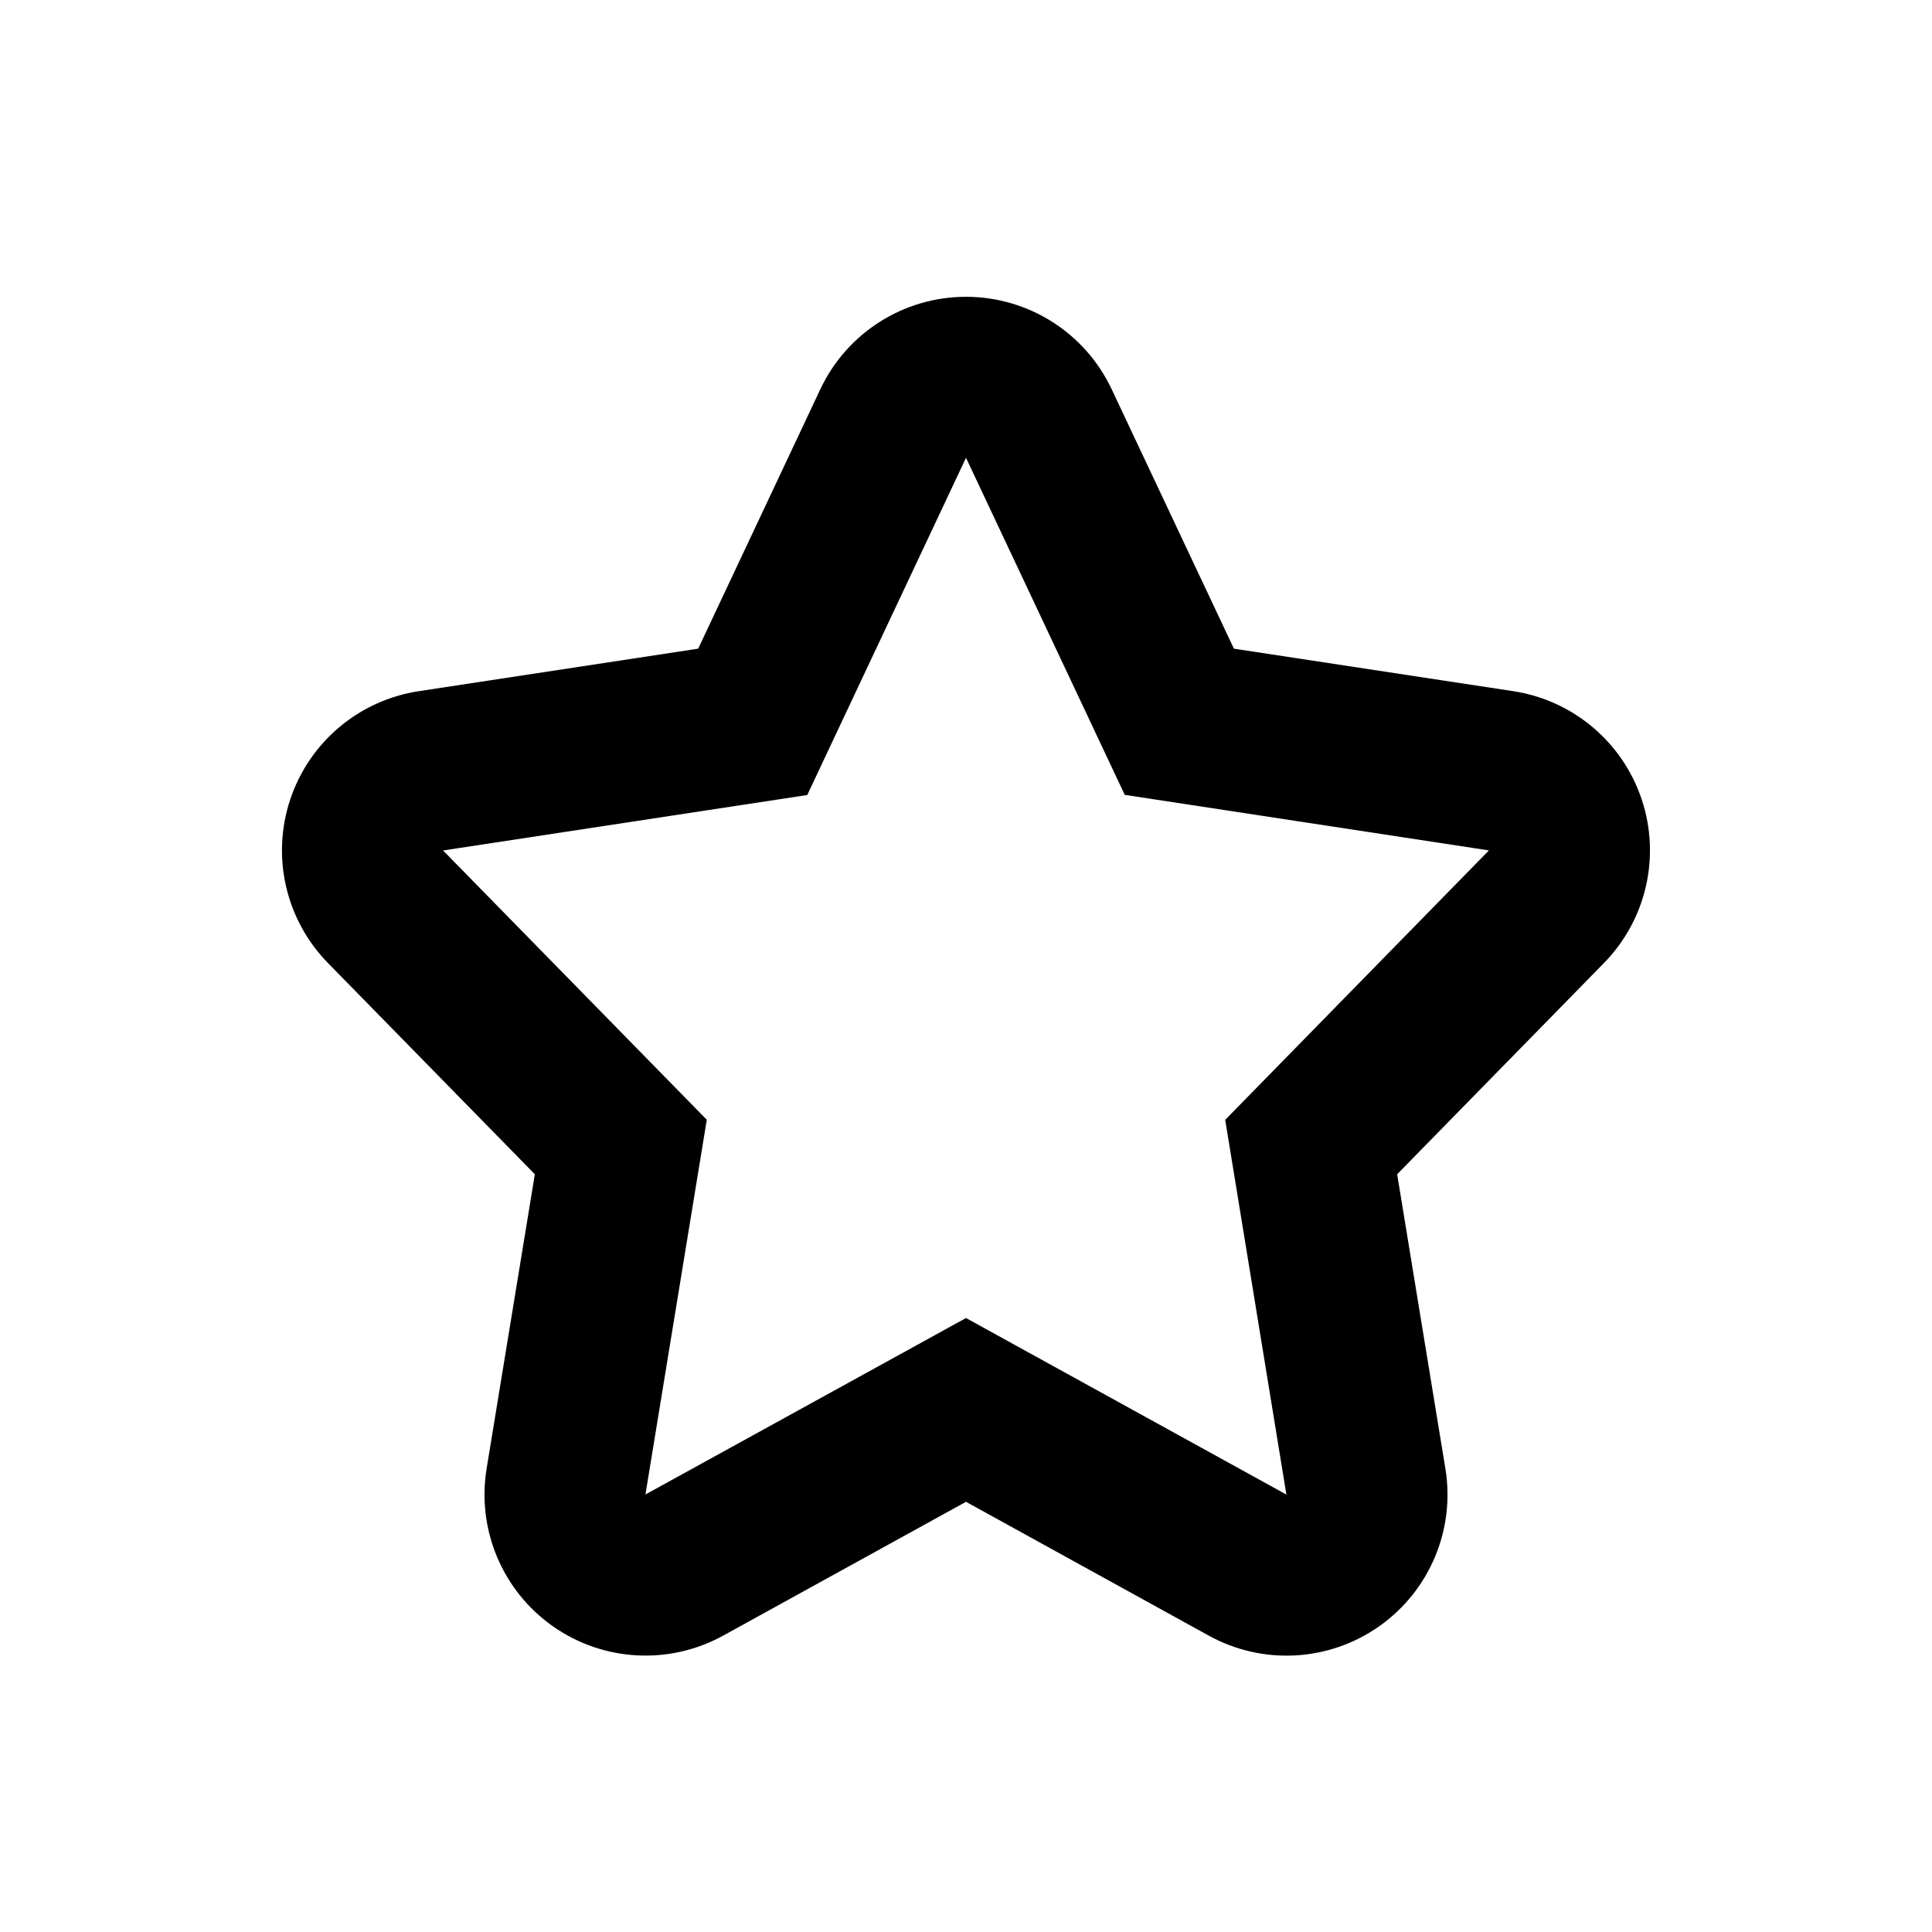
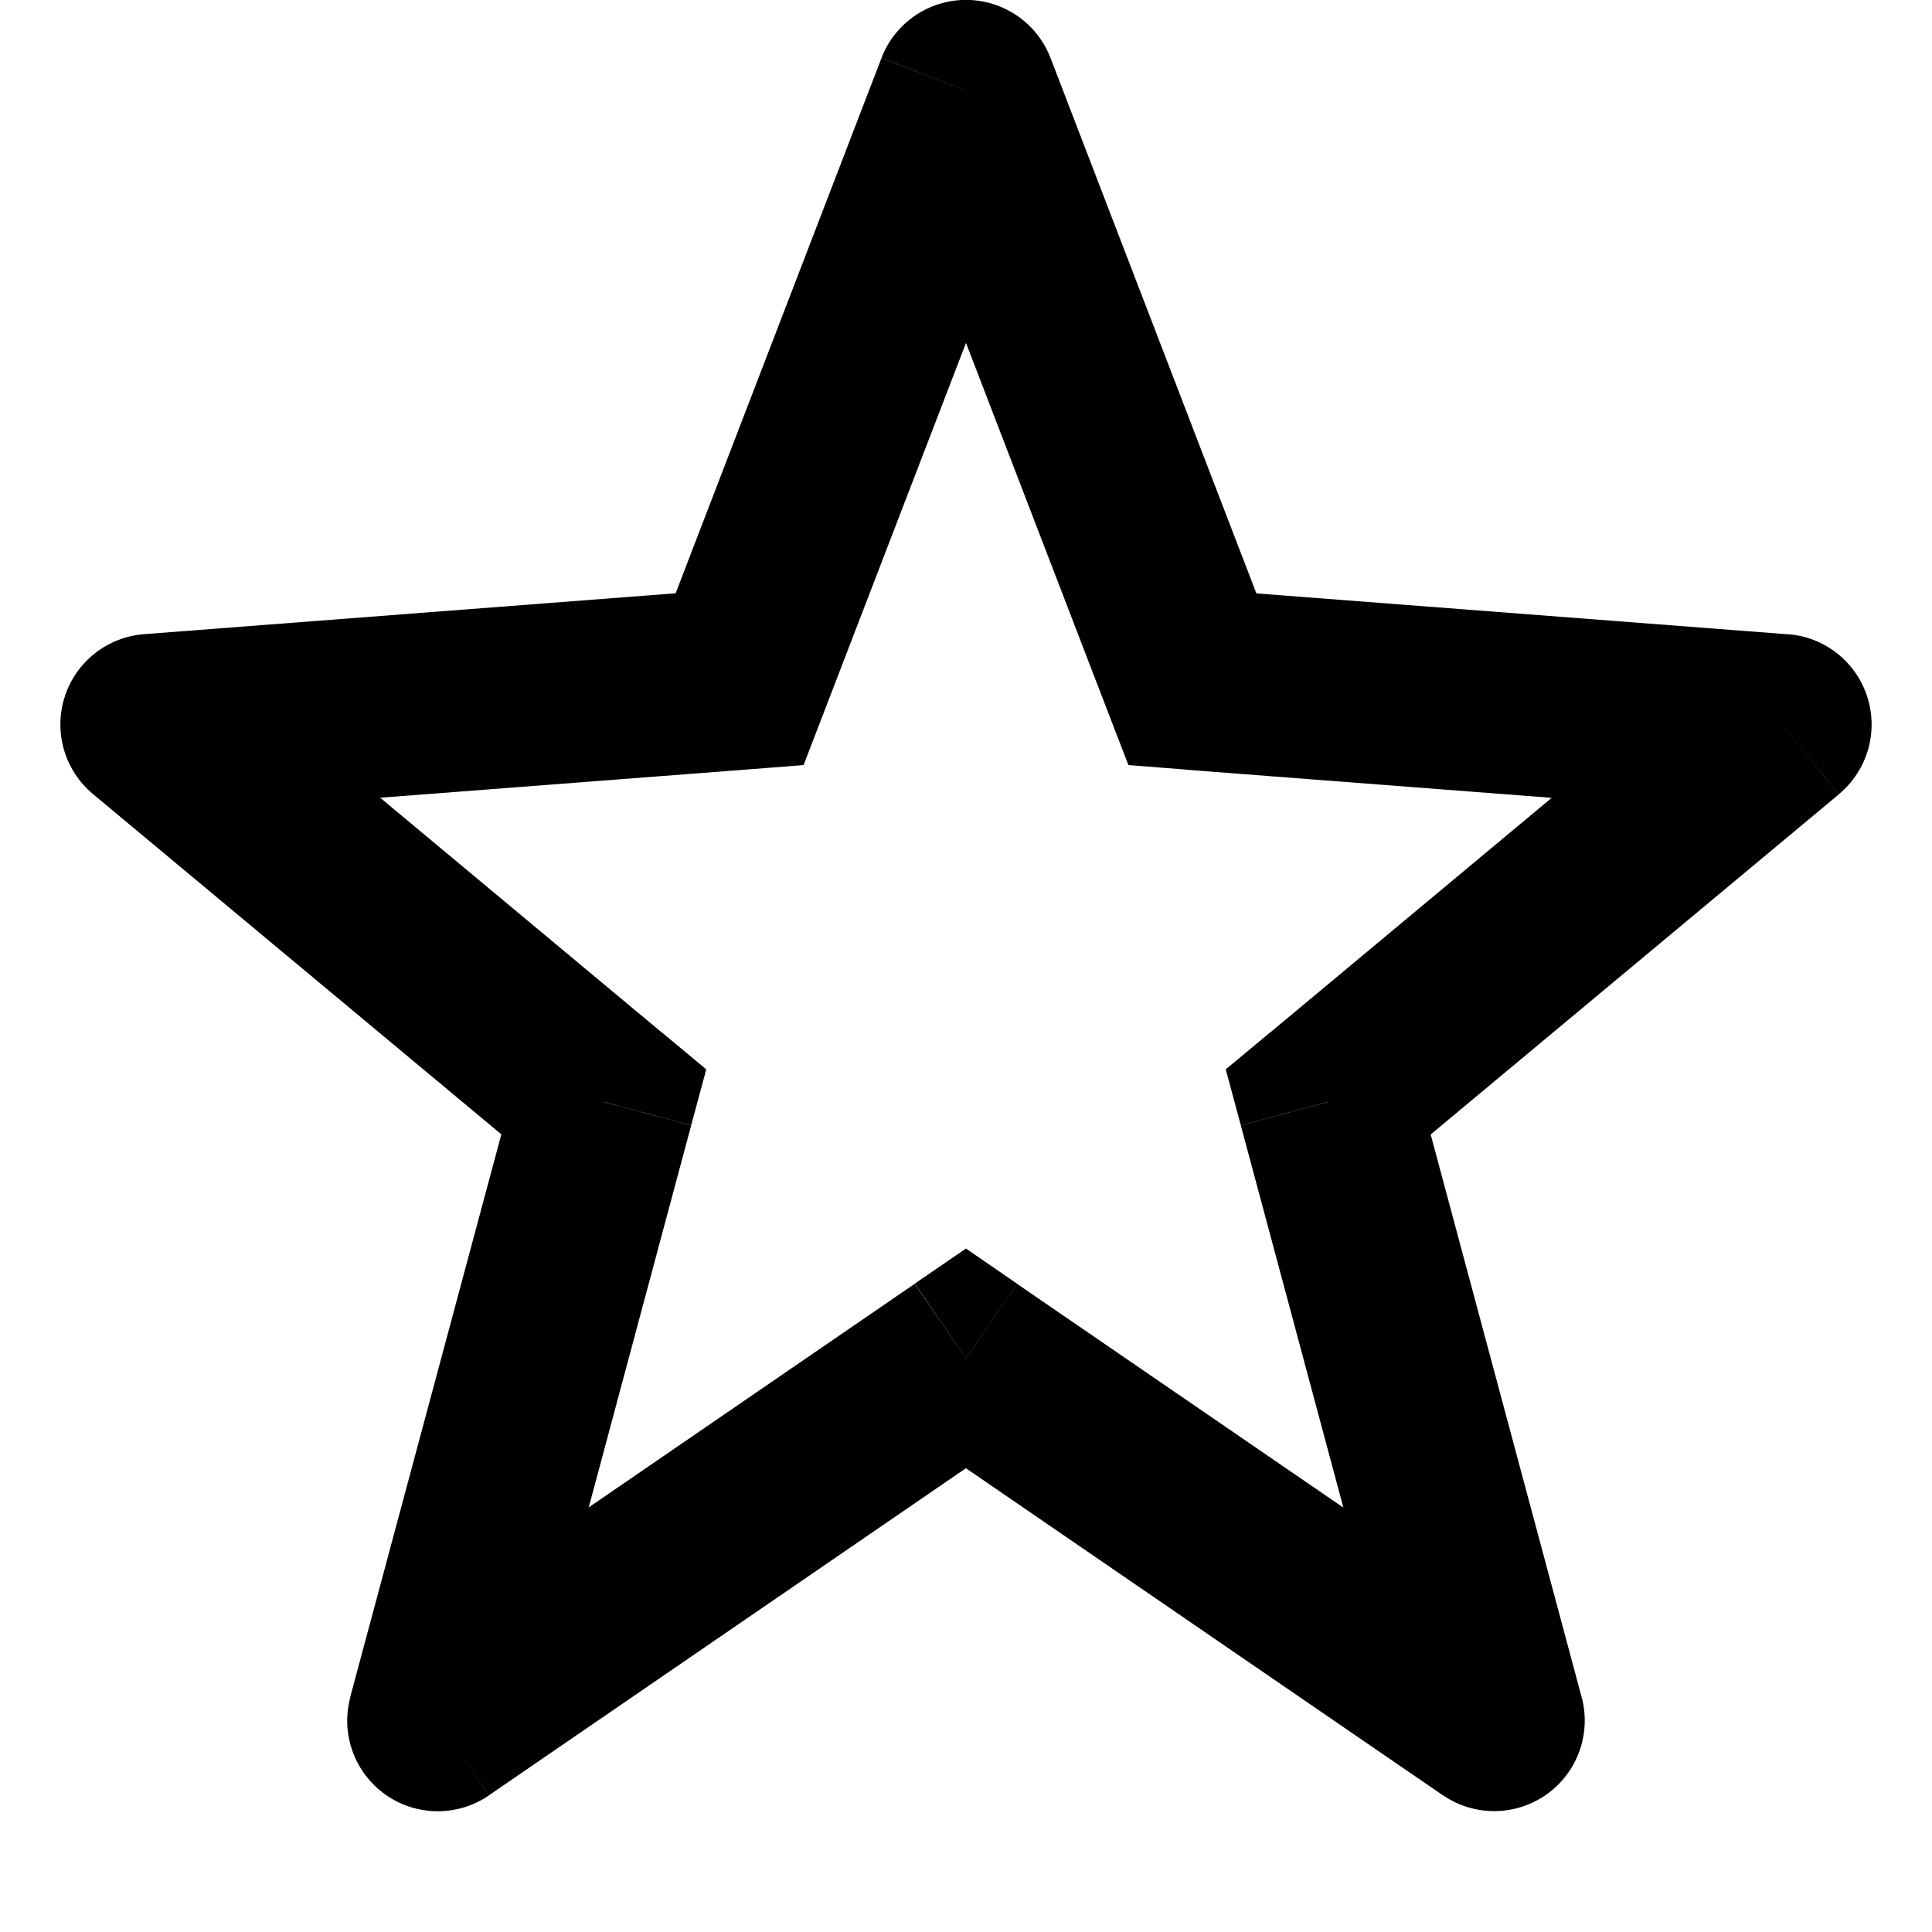
- <svg xmlns="http://www.w3.org/2000/svg" width="24" height="24" viewBox="0 0 24 24" role="presentation">
-   <path fill="currentColor" d="m12 16.373 3.98 2.193-.76-4.655 3.276-3.347-4.524-.69L12 5.687l-1.972 4.189-4.524.689L8.78 13.91l-.762 4.655zm0 2.283-3.016 1.662a2 2 0 0 1-2.939-2.075l.599-3.656-2.57-2.624a2 2 0 0 1 1.129-3.377l3.47-.528 1.518-3.224a2 2 0 0 1 3.618 0l1.519 3.224 3.47.528a2 2 0 0 1 1.127 3.377l-2.569 2.624.599 3.656a2 2 0 0 1-2.94 2.075z" />
+ <svg xmlns="http://www.w3.org/2000/svg" fill="none" viewBox="0 0 16 16" role="presentation" class="css-1rmmprl">
+   <path fill="currentcolor" d="m8 11.25.424-.618L8 10.34l-.424.29zm-4.375 3-.724-.194a.75.75 0 0 0 1.148.813zM5 9.125l.724.194.125-.463-.369-.307zM1.25 6l-.058-.748A.75.75 0 0 0 .77 6.576zm4.875-.375.058.748.472-.037.17-.442zM8 .75l.7-.27a.75.75 0 0 0-1.4 0zm1.875 4.875-.7.27.17.441.472.037zM14.75 6l.48.576a.75.75 0 0 0-.423-1.324zM11 9.125l-.48-.576-.369.307.125.463zm1.375 5.125-.424.618a.75.75 0 0 0 1.148-.812zm-4.8-3.618-4.374 3 .848 1.236 4.375-3zM4.35 14.444 5.724 9.32l-1.448-.388L2.9 14.056zM5.48 8.55 1.73 5.424.77 6.576l3.75 3.125zM1.308 6.748l4.875-.375-.116-1.496-4.875.375zm5.517-.854L8.7 1.02 7.3.481 5.425 5.356zM7.3 1.02l1.875 4.875 1.4-.538L8.7.48zm2.517 5.354 4.876.375.114-1.496-4.874-.375zm4.453-.95L10.52 8.55l.96 1.152 3.75-3.125zM10.276 9.32l1.375 5.125 1.448-.388-1.375-5.125zm2.523 4.313-4.375-3-.848 1.236 4.375 3z" />
</svg>
